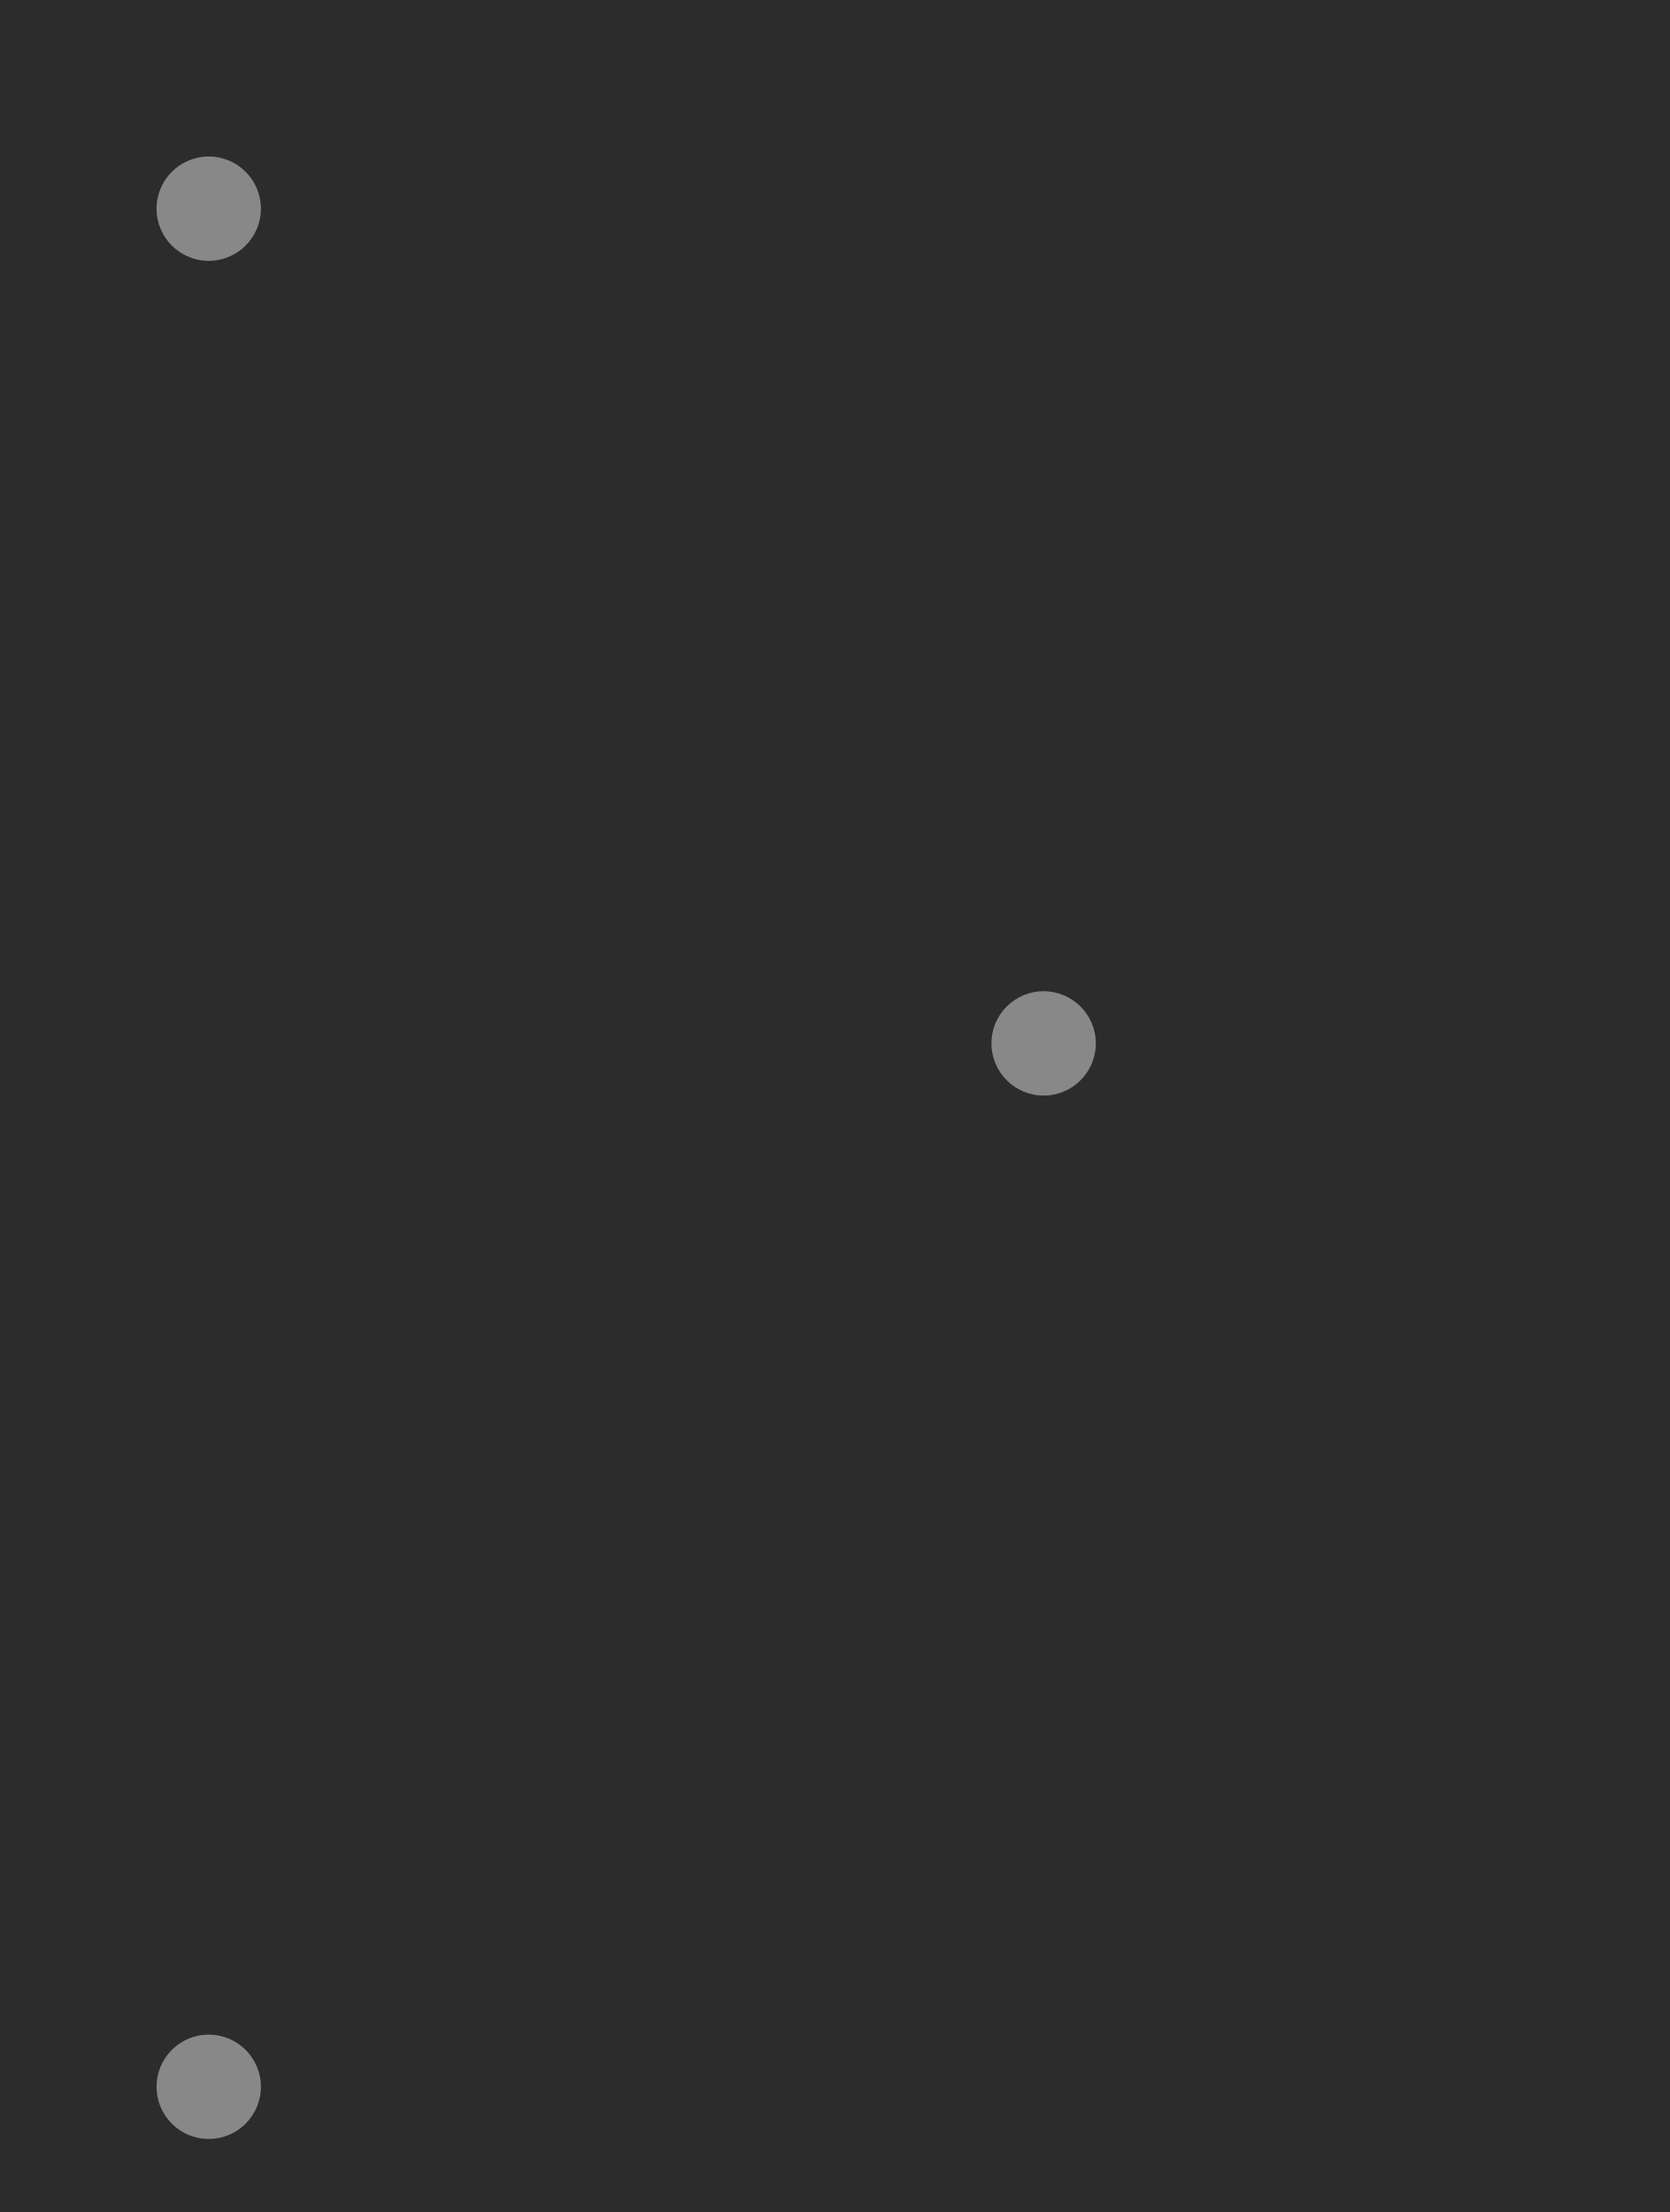
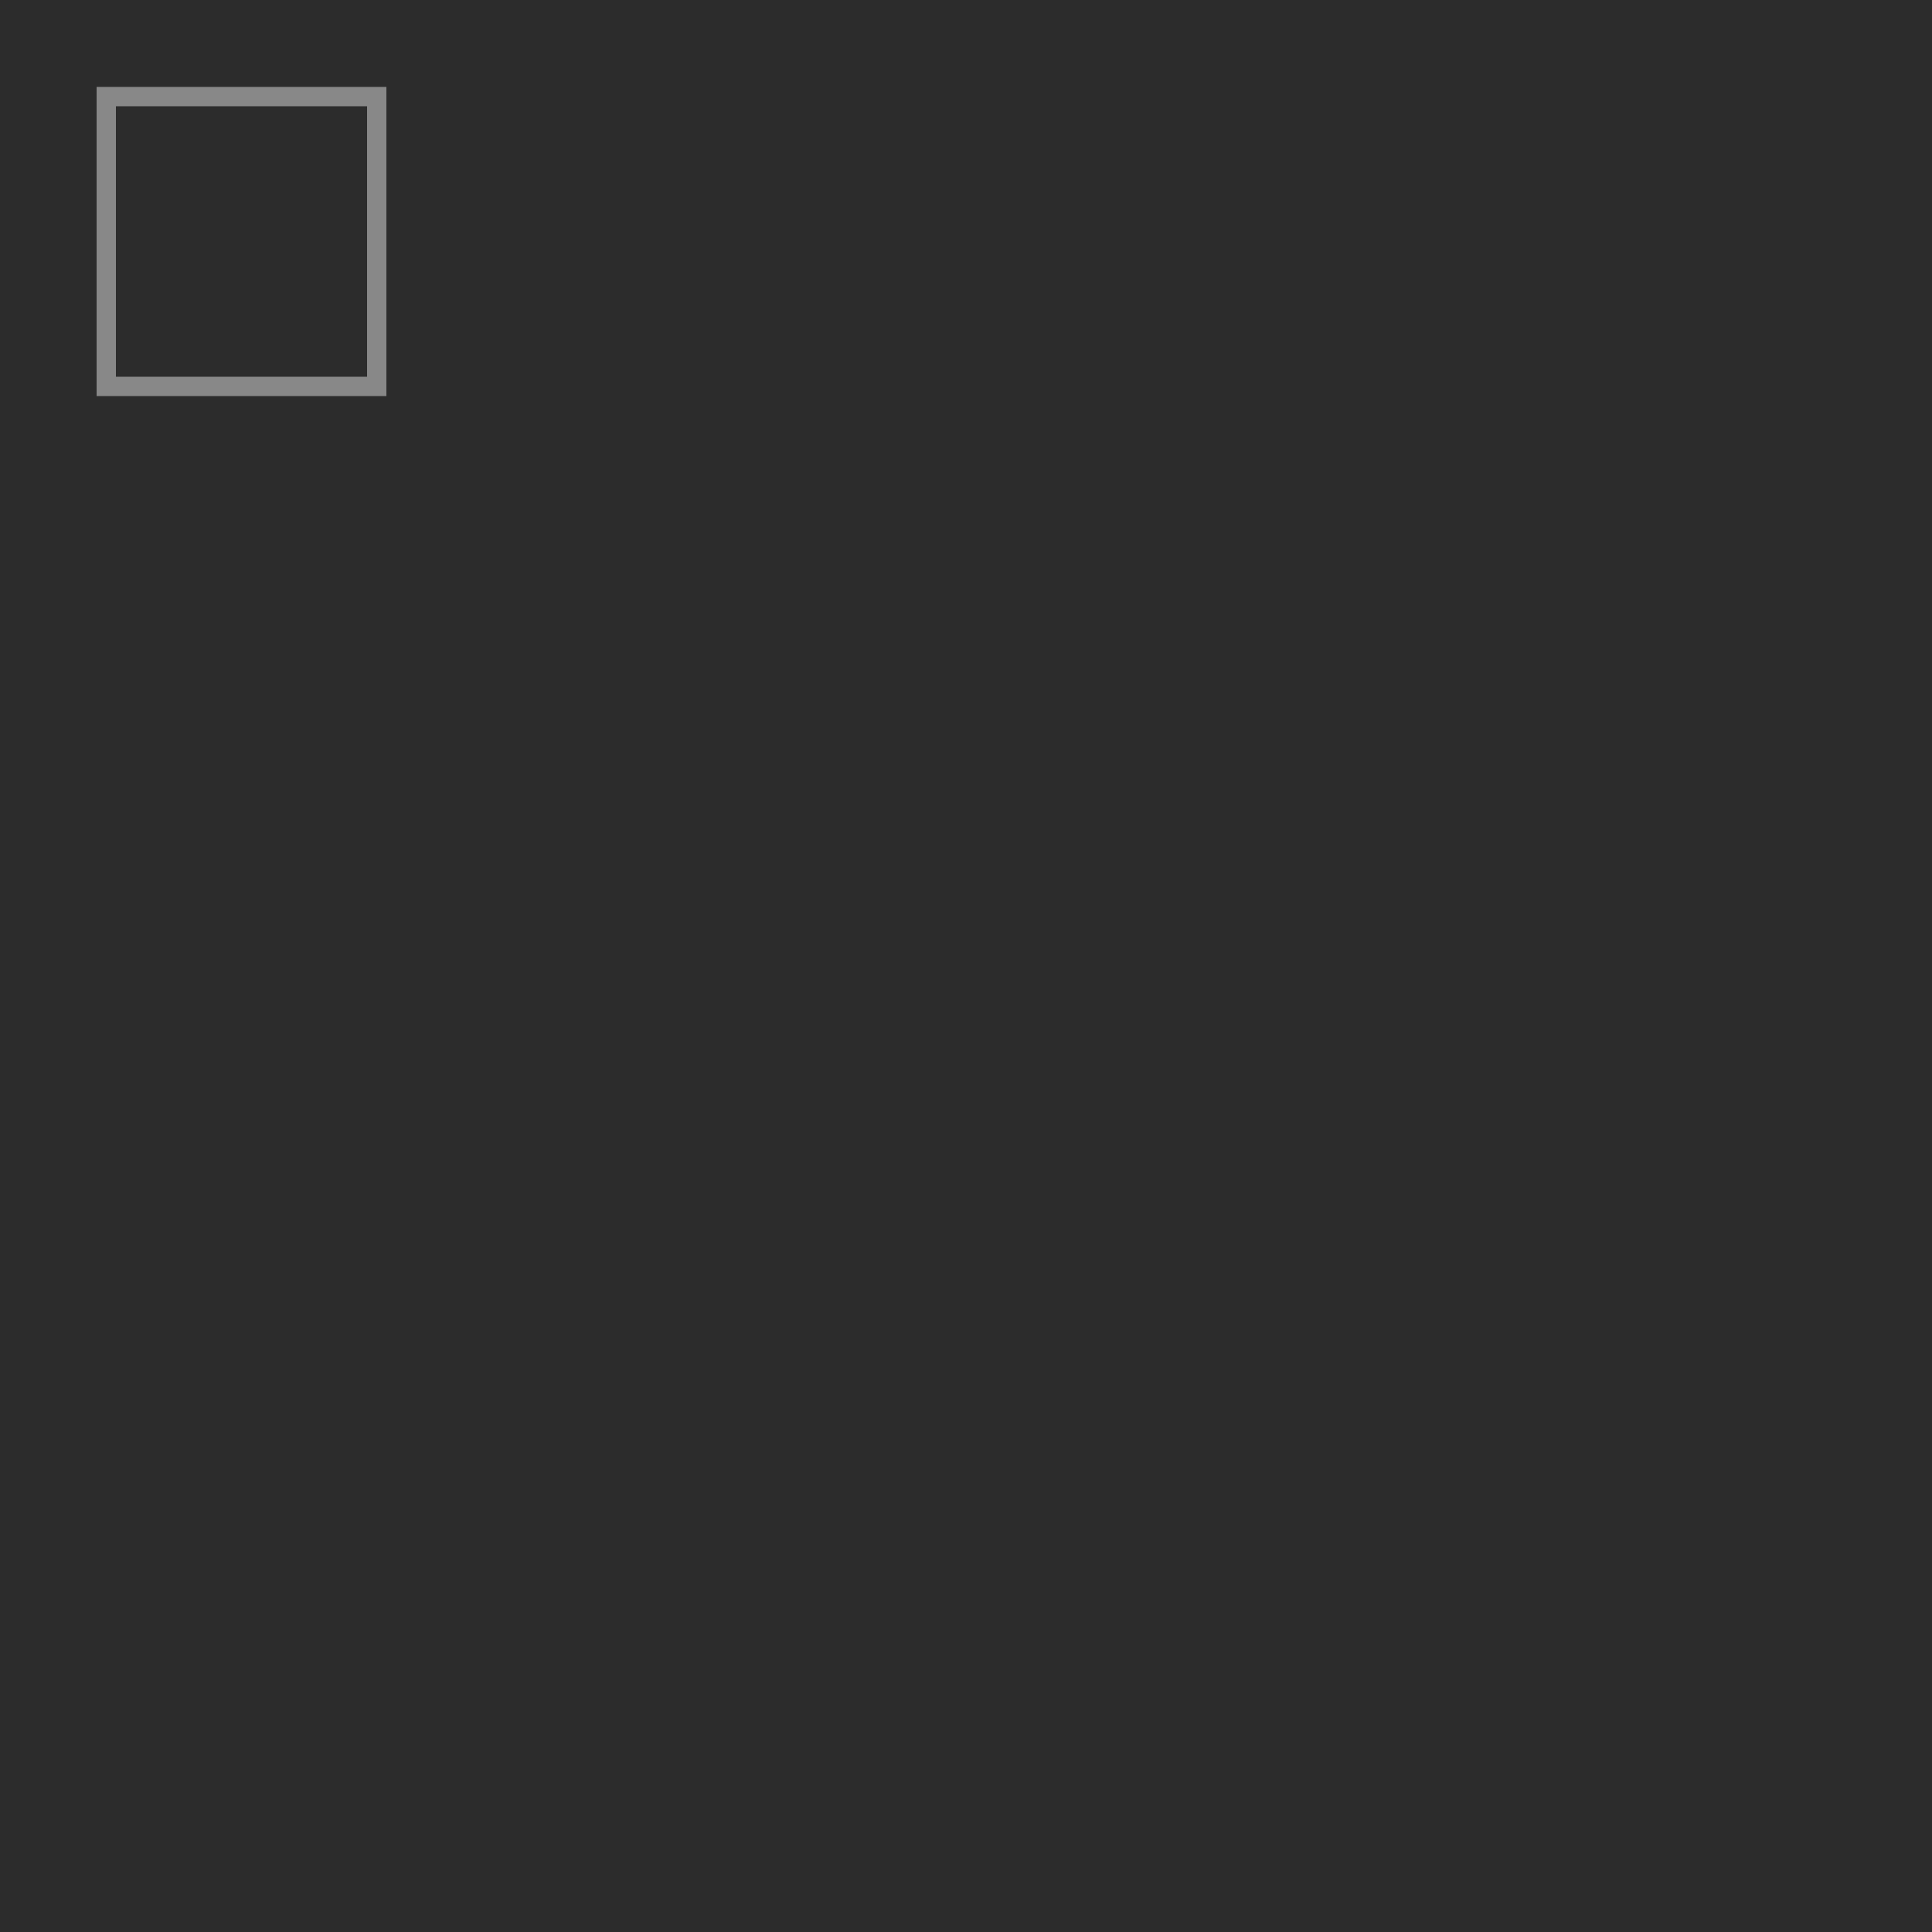
- <svg xmlns="http://www.w3.org/2000/svg" xmlns:xlink="http://www.w3.org/1999/xlink" version="1.1" width="160px" height="212px" viewBox="0 0 1.6 2.12" preserveAspectRatio="xMidYMid">
+ <svg xmlns="http://www.w3.org/2000/svg" xmlns:xlink="http://www.w3.org/1999/xlink" version="1.1" width="200px" height="200px" viewBox="0 0 2 2" preserveAspectRatio="xMidYMid">
  <rect x="0" y="0" width="3" height="3" fill="#2c2c2c" stroke="none" stroke-width="0.05" />
  <defs>
-     <g id="networkLink">
-       <line x1="0.2" y1="0.2" x2="0.8" y2="0.2" stroke="#888888" stroke-width="0.02" />
+     <g id="square" stroke="#888888" stroke-width="0.02">
+       <line x1="0.1" y1="0.1" x2="0.4" y2="0.1" />
+       <line x1="0.11" y1="0.1" x2="0.11" y2="0.4" />
+       <line x1="0.39" y1="0.1" x2="0.39" y2="0.4" />
+       <line x1="0.1" y1="0.4" x2="0.4" y2="0.4" />
    </g>
    <g id="networkNodeOne" fill="#888888">
      <animate id="blink" attributeName="fill" keyTimes="0;0.1;1" values="#888888;yellow;#888888;" dur="0.7s" begin="1s;blink.end+2" repeatCount="1" />
      <circle cx="0.2" cy="0.2" r="0.05" />
    </g>
    <g id="networkNodeTwo" fill="#888888">
      <animate id="blink" attributeName="fill" keyTimes="0;0.1;1" values="#888888;yellow;#888888;" dur="0.7s" begin="2s;blink.end+3" repeatCount="1" />
      <circle cx="1" cy="1" r="0.05" />
    </g>
    <g id="networkNodeThree" fill="#888888">
      <animate id="blink" attributeName="fill" keyTimes="0;0.1;1" values="#888888;yellow;#888888;" dur="0.7s" begin="3s;blink.end+4" repeatCount="1" />
      <circle cx="1.8" cy="0.2" r="0.05" />
    </g>
    <g id="networkNodeFour" fill="#888888">
      <animate id="blink" attributeName="fill" keyTimes="0;0.1;1" values="#888888;yellow;#888888;" dur="0.7s" begin="4s;blink.end+5" repeatCount="1" />
      <circle cx="0.2" cy="2" r="0.05" />
    </g>
    <g id="networkNodeFive" fill="#888888">
      <animate id="blink" attributeName="fill" keyTimes="0;0.1;1" values="#888888;yellow;#888888;" dur="0.7s" begin="5s;blink.end+6" repeatCount="1" />
      <circle cx="1.8" cy="2" r="0.05" />
    </g>
    <g id="networkNodeSix" fill="#888888">
      <animate id="blink" attributeName="fill" keyTimes="0;0.1;1" values="#888888;yellow;#888888;" dur="0.7s" begin="6s;blink.end+7" repeatCount="1" />
      <circle cx="1.4" cy="1" r="0.05" />
    </g>
    <g id="networkNodeSeven" fill="#888888">
      <animate id="blink" attributeName="fill" keyTimes="0;0.1;1" values="#888888;yellow;#888888;" dur="0.7s" begin="7s;blink.end+8" repeatCount="1" />
      <circle cx="0.2" cy="0.6" r="0.05" />
    </g>
  </defs>
-   <use xlink:href="#networkNodeOne" />
-   <use xlink:href="#networkNodeTwo" />
-   <use xlink:href="#networkNodeThree" />
-   <use xlink:href="#networkNodeFour" />
-   <use xlink:href="#networkNodeFive" />
+   <use xlink:href="#square" />
</svg>
